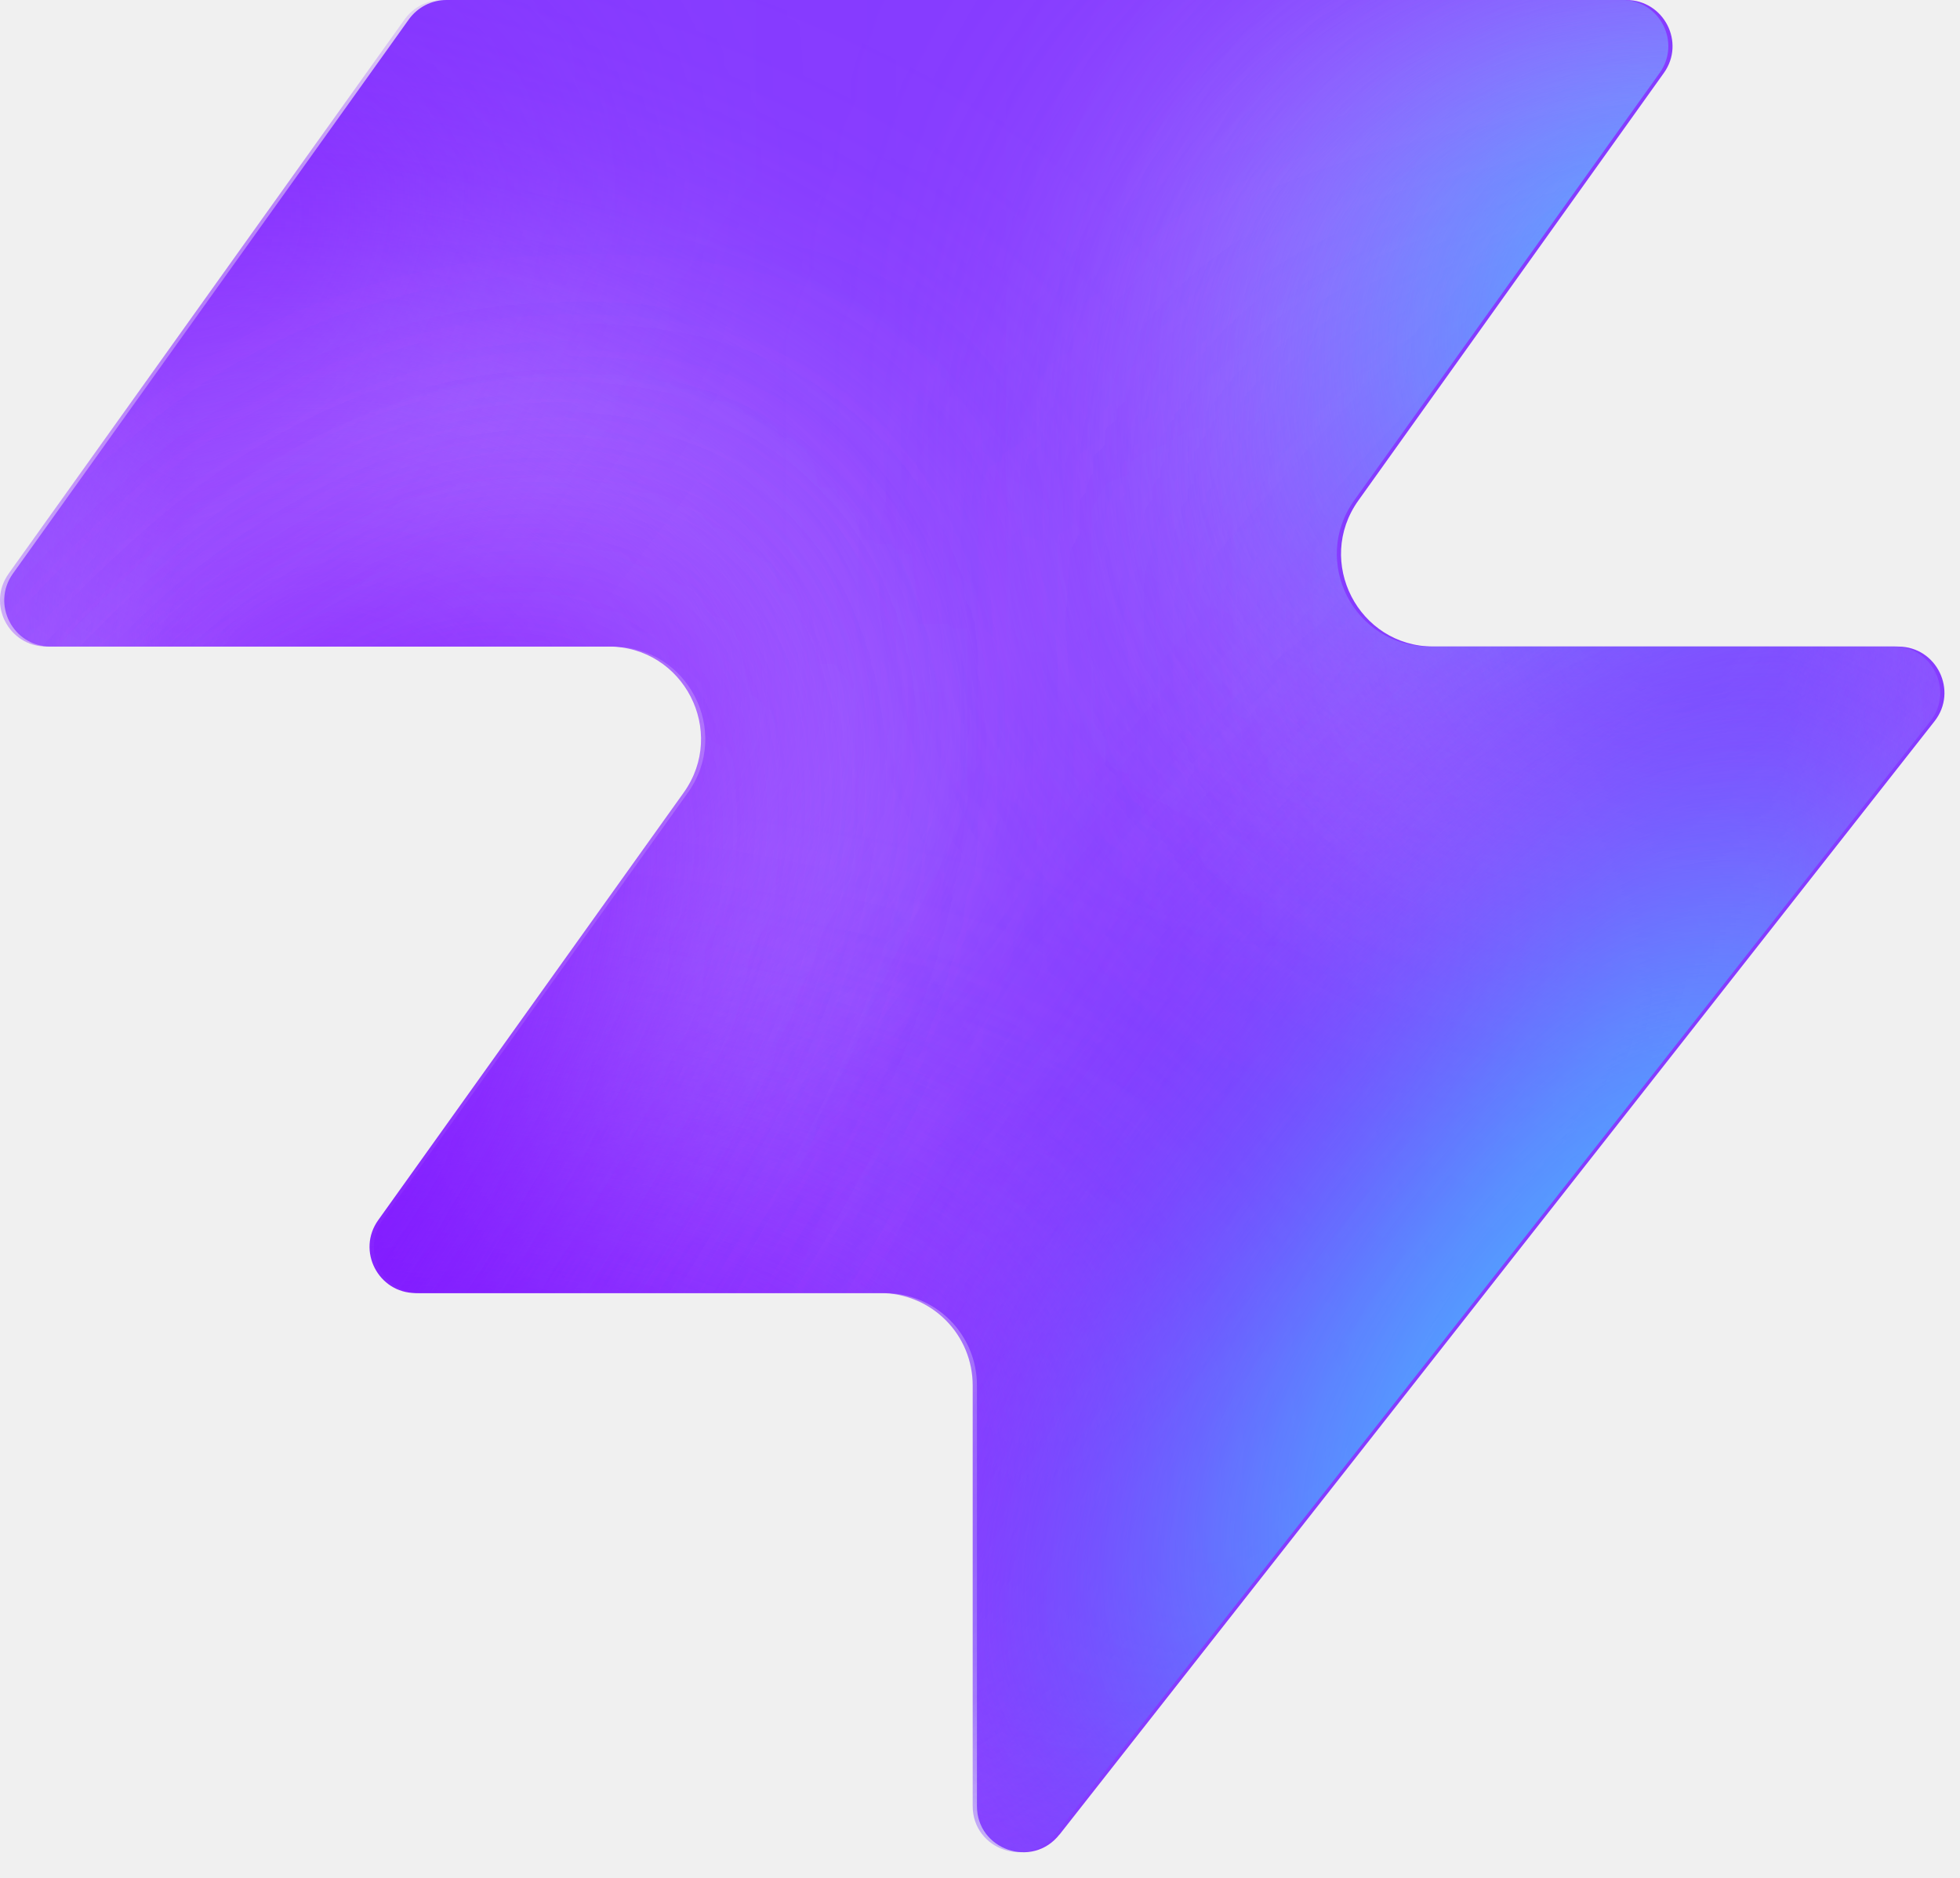
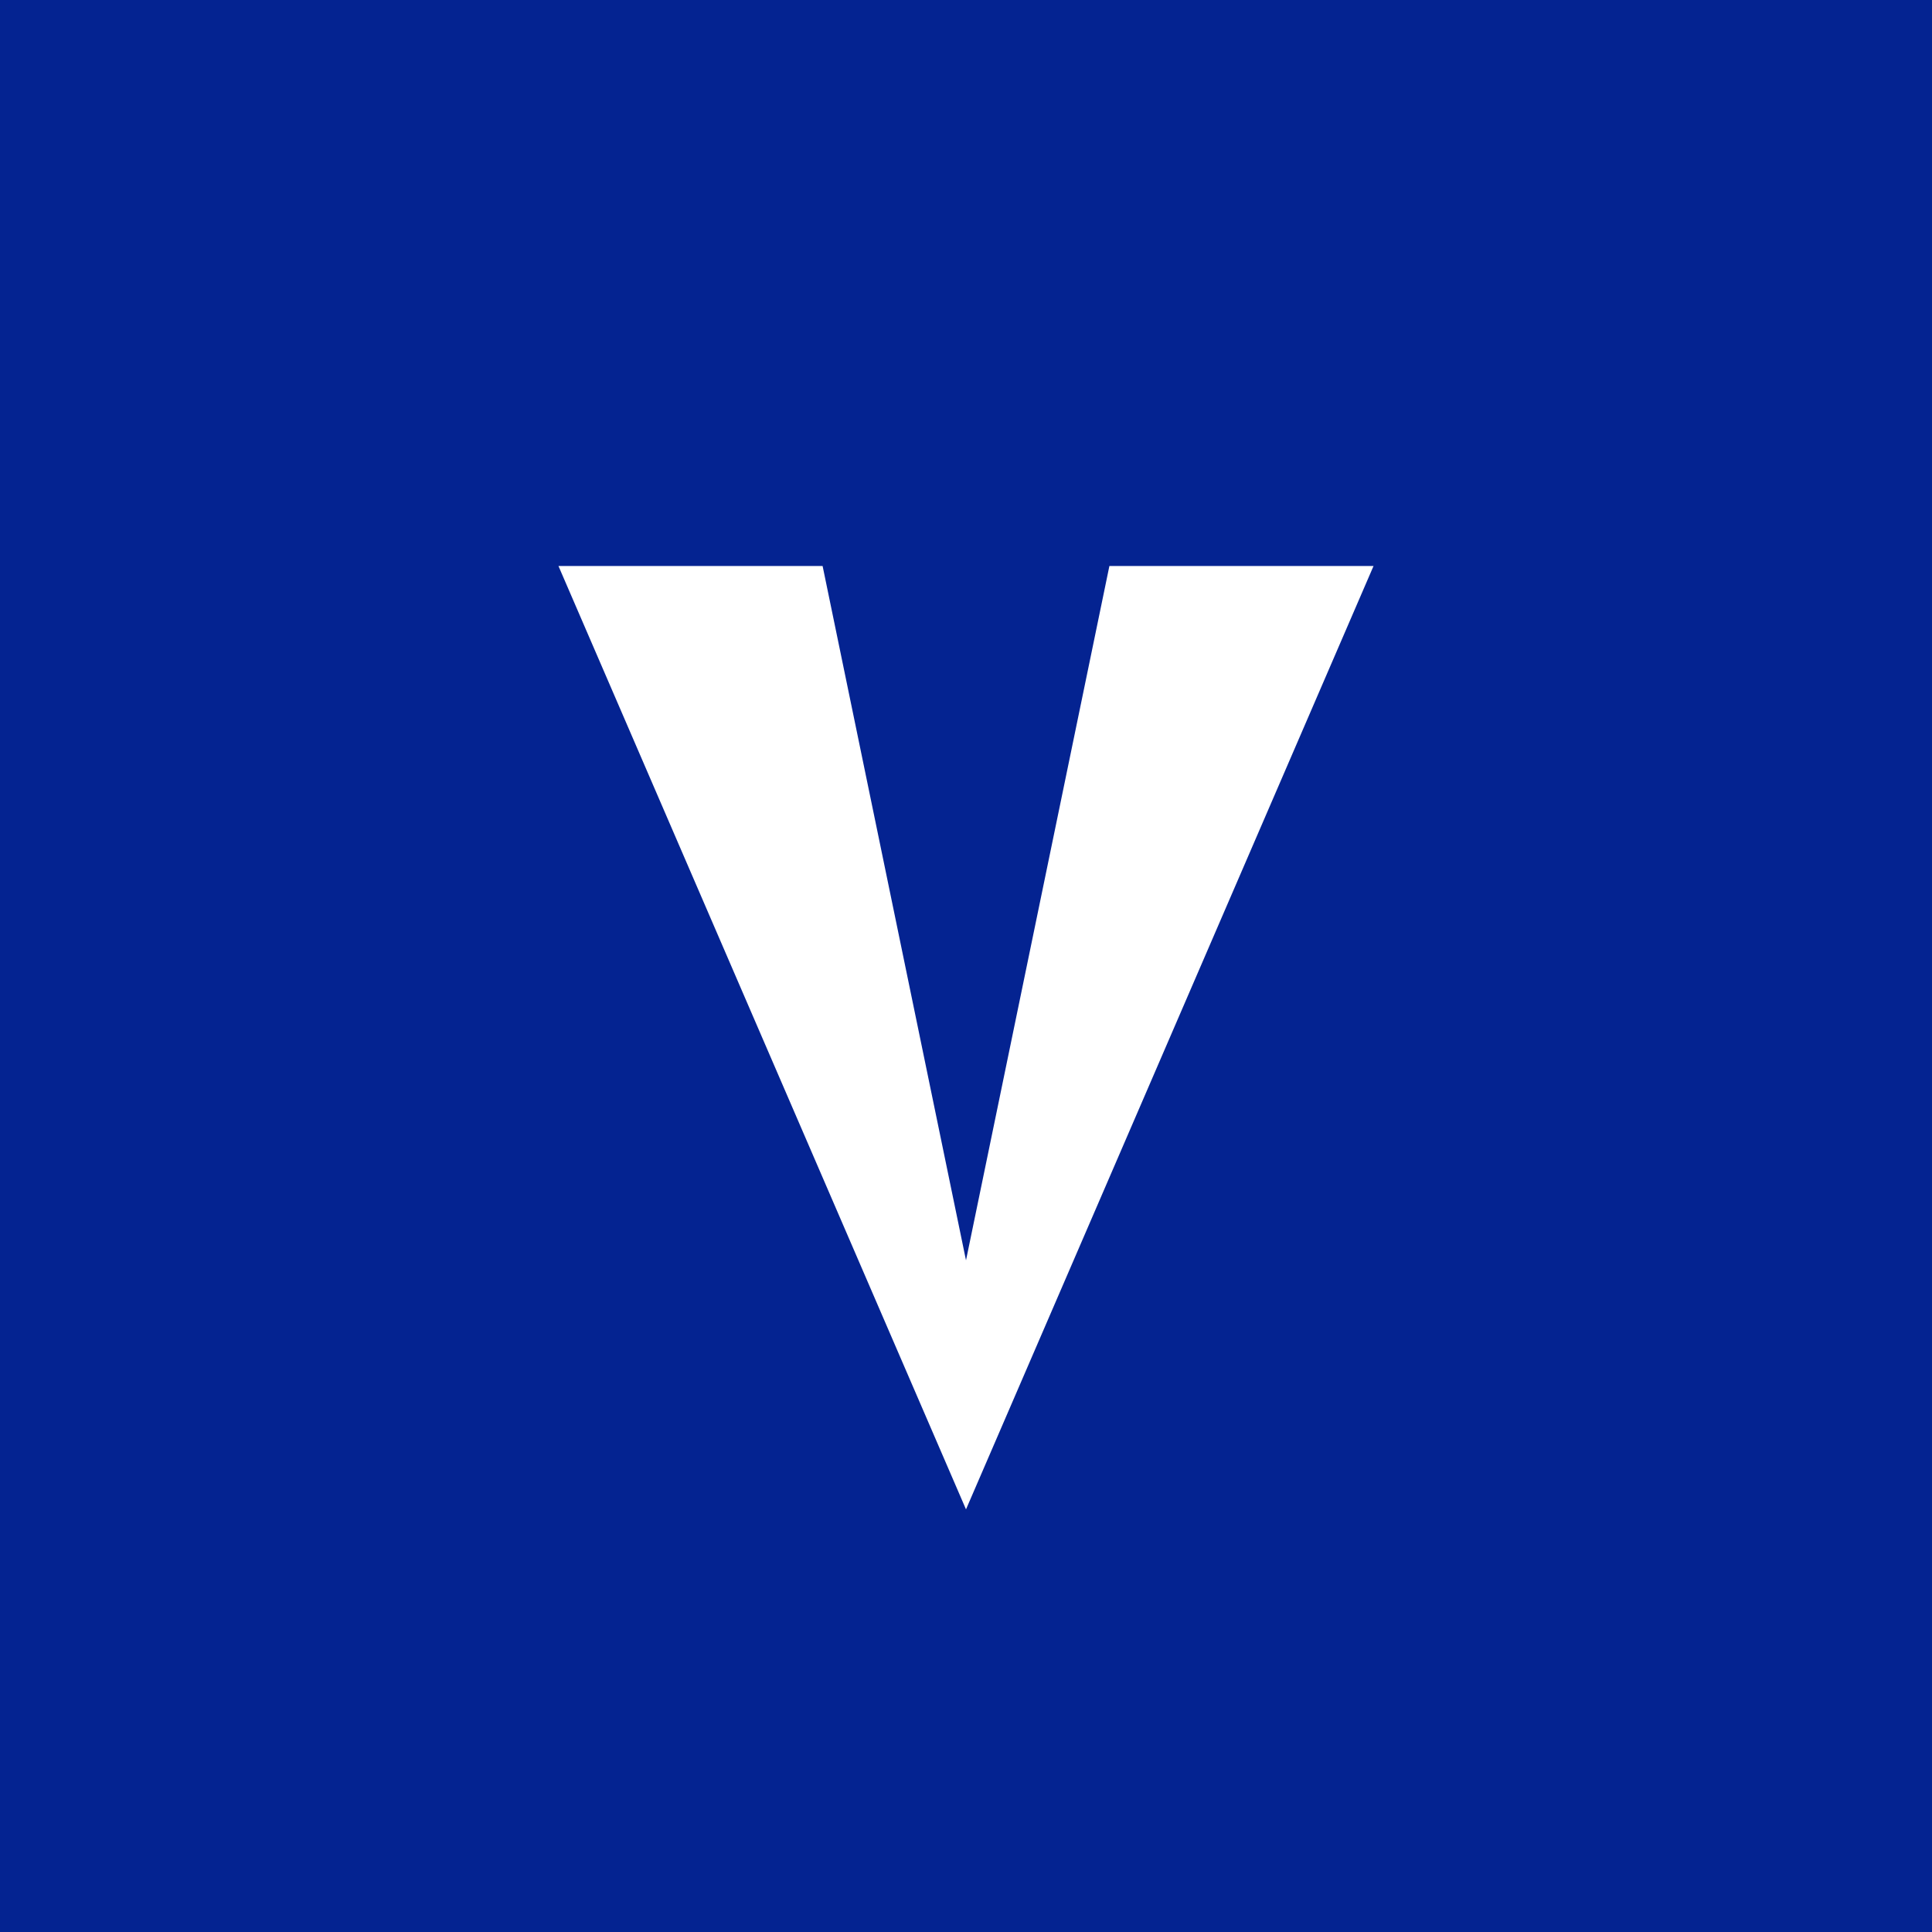
- <svg xmlns="http://www.w3.org/2000/svg" width="48" height="46" fill="none" viewBox="0 0 48 46">
-   <path fill="#863bff" d="M25.946 44.938c-.664.845-2.021.375-2.021-.698V33.937a2.26 2.26 0 0 0-2.262-2.262H10.287c-.92 0-1.456-1.04-.92-1.788l7.48-10.471c1.07-1.497 0-3.578-1.842-3.578H1.237c-.92 0-1.456-1.04-.92-1.788L10.013.474c.214-.297.556-.474.92-.474h28.894c.92 0 1.456 1.04.92 1.788l-7.48 10.471c-1.07 1.498 0 3.579 1.842 3.579h11.377c.943 0 1.473 1.088.89 1.83L25.947 44.94z" style="fill:#863bff;fill:color(display-p3 .525 .23 1);fill-opacity:1" />
-   <mask id="a" width="48" height="46" x="0" y="0" maskUnits="userSpaceOnUse" style="mask-type:alpha">
-     <path fill="#000" d="M25.842 44.938c-.664.844-2.021.375-2.021-.698V33.937a2.26 2.26 0 0 0-2.262-2.262H10.183c-.92 0-1.456-1.04-.92-1.788l7.48-10.471c1.07-1.498 0-3.579-1.842-3.579H1.133c-.92 0-1.456-1.04-.92-1.787L9.91.473c.214-.297.556-.474.92-.474h28.894c.92 0 1.456 1.04.92 1.788l-7.48 10.471c-1.07 1.498 0 3.578 1.842 3.578h11.377c.943 0 1.473 1.088.89 1.832L25.843 44.94z" style="fill:#000;fill-opacity:1" />
-   </mask>
-   <g mask="url(#a)">
-     <g filter="url(#b)">
-       <ellipse cx="5.508" cy="14.704" fill="#ede6ff" rx="5.508" ry="14.704" style="fill:#ede6ff;fill:color(display-p3 .927 .903 1);fill-opacity:1" transform="matrix(.00324 1 1 -.00324 -4.47 31.516)" />
-     </g>
-     <g filter="url(#c)">
-       <ellipse cx="10.399" cy="29.851" fill="#ede6ff" rx="10.399" ry="29.851" style="fill:#ede6ff;fill:color(display-p3 .927 .903 1);fill-opacity:1" transform="matrix(.00324 1 1 -.00324 -39.328 7.883)" />
-     </g>
-     <g filter="url(#d)">
-       <ellipse cx="5.508" cy="30.487" fill="#7e14ff" rx="5.508" ry="30.487" style="fill:#7e14ff;fill:color(display-p3 .492 .077 1);fill-opacity:1" transform="rotate(89.814 -25.913 -14.639)scale(1 -1)" />
-     </g>
-     <g filter="url(#e)">
-       <ellipse cx="5.508" cy="30.599" fill="#7e14ff" rx="5.508" ry="30.599" style="fill:#7e14ff;fill:color(display-p3 .492 .077 1);fill-opacity:1" transform="rotate(89.814 -32.644 -3.334)scale(1 -1)" />
-     </g>
-     <g filter="url(#f)">
-       <ellipse cx="5.508" cy="30.599" fill="#7e14ff" rx="5.508" ry="30.599" style="fill:#7e14ff;fill:color(display-p3 .492 .077 1);fill-opacity:1" transform="matrix(.00324 1 1 -.00324 -34.34 30.47)" />
-     </g>
-     <g filter="url(#g)">
-       <ellipse cx="14.072" cy="22.078" fill="#ede6ff" rx="14.072" ry="22.078" style="fill:#ede6ff;fill:color(display-p3 .927 .903 1);fill-opacity:1" transform="rotate(93.35 24.506 48.493)scale(-1 1)" />
-     </g>
-     <g filter="url(#h)">
-       <ellipse cx="3.47" cy="21.501" fill="#7e14ff" rx="3.47" ry="21.501" style="fill:#7e14ff;fill:color(display-p3 .492 .077 1);fill-opacity:1" transform="rotate(89.009 28.708 47.59)scale(-1 1)" />
-     </g>
-     <g filter="url(#i)">
-       <ellipse cx="3.47" cy="21.501" fill="#7e14ff" rx="3.47" ry="21.501" style="fill:#7e14ff;fill:color(display-p3 .492 .077 1);fill-opacity:1" transform="rotate(89.009 28.708 47.59)scale(-1 1)" />
-     </g>
-     <g filter="url(#j)">
-       <ellipse cx=".387" cy="8.972" fill="#7e14ff" rx="4.407" ry="29.108" style="fill:#7e14ff;fill:color(display-p3 .492 .077 1);fill-opacity:1" transform="rotate(39.51 .387 8.972)" />
-     </g>
-     <g filter="url(#k)">
-       <ellipse cx="47.523" cy="-6.092" fill="#7e14ff" rx="4.407" ry="29.108" style="fill:#7e14ff;fill:color(display-p3 .492 .077 1);fill-opacity:1" transform="rotate(37.892 47.523 -6.092)" />
-     </g>
-     <g filter="url(#l)">
-       <ellipse cx="41.412" cy="6.333" fill="#47bfff" rx="5.971" ry="9.665" style="fill:#47bfff;fill:color(display-p3 .28 .748 1);fill-opacity:1" transform="rotate(37.892 41.412 6.333)" />
-     </g>
-     <g filter="url(#m)">
-       <ellipse cx="-1.879" cy="38.332" fill="#7e14ff" rx="4.407" ry="29.108" style="fill:#7e14ff;fill:color(display-p3 .492 .077 1);fill-opacity:1" transform="rotate(37.892 -1.88 38.332)" />
-     </g>
-     <g filter="url(#n)">
-       <ellipse cx="-1.879" cy="38.332" fill="#7e14ff" rx="4.407" ry="29.108" style="fill:#7e14ff;fill:color(display-p3 .492 .077 1);fill-opacity:1" transform="rotate(37.892 -1.88 38.332)" />
-     </g>
-     <g filter="url(#o)">
-       <ellipse cx="35.651" cy="29.907" fill="#7e14ff" rx="4.407" ry="29.108" style="fill:#7e14ff;fill:color(display-p3 .492 .077 1);fill-opacity:1" transform="rotate(37.892 35.651 29.907)" />
-     </g>
-     <g filter="url(#p)">
-       <ellipse cx="38.418" cy="32.4" fill="#47bfff" rx="5.971" ry="15.297" style="fill:#47bfff;fill:color(display-p3 .28 .748 1);fill-opacity:1" transform="rotate(37.892 38.418 32.4)" />
-     </g>
-   </g>
-   <defs>
-     <filter id="b" width="60.045" height="41.654" x="-19.77" y="16.149" color-interpolation-filters="sRGB" filterUnits="userSpaceOnUse">
-       <feFlood flood-opacity="0" result="BackgroundImageFix" />
-       <feBlend in="SourceGraphic" in2="BackgroundImageFix" result="shape" />
-       <feGaussianBlur result="effect1_foregroundBlur_2002_17158" stdDeviation="7.659" />
-     </filter>
-     <filter id="c" width="90.34" height="51.437" x="-54.613" y="-7.533" color-interpolation-filters="sRGB" filterUnits="userSpaceOnUse">
-       <feFlood flood-opacity="0" result="BackgroundImageFix" />
-       <feBlend in="SourceGraphic" in2="BackgroundImageFix" result="shape" />
-       <feGaussianBlur result="effect1_foregroundBlur_2002_17158" stdDeviation="7.659" />
-     </filter>
-     <filter id="d" width="79.355" height="29.4" x="-49.64" y="2.03" color-interpolation-filters="sRGB" filterUnits="userSpaceOnUse">
-       <feFlood flood-opacity="0" result="BackgroundImageFix" />
-       <feBlend in="SourceGraphic" in2="BackgroundImageFix" result="shape" />
-       <feGaussianBlur result="effect1_foregroundBlur_2002_17158" stdDeviation="4.596" />
-     </filter>
-     <filter id="e" width="79.579" height="29.4" x="-45.045" y="20.029" color-interpolation-filters="sRGB" filterUnits="userSpaceOnUse">
-       <feFlood flood-opacity="0" result="BackgroundImageFix" />
-       <feBlend in="SourceGraphic" in2="BackgroundImageFix" result="shape" />
-       <feGaussianBlur result="effect1_foregroundBlur_2002_17158" stdDeviation="4.596" />
-     </filter>
-     <filter id="f" width="79.579" height="29.4" x="-43.513" y="21.178" color-interpolation-filters="sRGB" filterUnits="userSpaceOnUse">
-       <feFlood flood-opacity="0" result="BackgroundImageFix" />
-       <feBlend in="SourceGraphic" in2="BackgroundImageFix" result="shape" />
-       <feGaussianBlur result="effect1_foregroundBlur_2002_17158" stdDeviation="4.596" />
-     </filter>
-     <filter id="g" width="74.749" height="58.852" x="15.756" y="-17.901" color-interpolation-filters="sRGB" filterUnits="userSpaceOnUse">
-       <feFlood flood-opacity="0" result="BackgroundImageFix" />
-       <feBlend in="SourceGraphic" in2="BackgroundImageFix" result="shape" />
-       <feGaussianBlur result="effect1_foregroundBlur_2002_17158" stdDeviation="7.659" />
-     </filter>
-     <filter id="h" width="61.377" height="25.362" x="23.548" y="2.284" color-interpolation-filters="sRGB" filterUnits="userSpaceOnUse">
-       <feFlood flood-opacity="0" result="BackgroundImageFix" />
-       <feBlend in="SourceGraphic" in2="BackgroundImageFix" result="shape" />
-       <feGaussianBlur result="effect1_foregroundBlur_2002_17158" stdDeviation="4.596" />
-     </filter>
-     <filter id="i" width="61.377" height="25.362" x="23.548" y="2.284" color-interpolation-filters="sRGB" filterUnits="userSpaceOnUse">
-       <feFlood flood-opacity="0" result="BackgroundImageFix" />
-       <feBlend in="SourceGraphic" in2="BackgroundImageFix" result="shape" />
-       <feGaussianBlur result="effect1_foregroundBlur_2002_17158" stdDeviation="4.596" />
-     </filter>
-     <filter id="j" width="56.045" height="63.649" x="-27.636" y="-22.853" color-interpolation-filters="sRGB" filterUnits="userSpaceOnUse">
-       <feFlood flood-opacity="0" result="BackgroundImageFix" />
-       <feBlend in="SourceGraphic" in2="BackgroundImageFix" result="shape" />
-       <feGaussianBlur result="effect1_foregroundBlur_2002_17158" stdDeviation="4.596" />
-     </filter>
-     <filter id="k" width="54.814" height="64.646" x="20.116" y="-38.415" color-interpolation-filters="sRGB" filterUnits="userSpaceOnUse">
-       <feFlood flood-opacity="0" result="BackgroundImageFix" />
-       <feBlend in="SourceGraphic" in2="BackgroundImageFix" result="shape" />
-       <feGaussianBlur result="effect1_foregroundBlur_2002_17158" stdDeviation="4.596" />
-     </filter>
-     <filter id="l" width="33.541" height="35.313" x="24.641" y="-11.323" color-interpolation-filters="sRGB" filterUnits="userSpaceOnUse">
-       <feFlood flood-opacity="0" result="BackgroundImageFix" />
-       <feBlend in="SourceGraphic" in2="BackgroundImageFix" result="shape" />
-       <feGaussianBlur result="effect1_foregroundBlur_2002_17158" stdDeviation="4.596" />
-     </filter>
-     <filter id="m" width="54.814" height="64.646" x="-29.286" y="6.009" color-interpolation-filters="sRGB" filterUnits="userSpaceOnUse">
-       <feFlood flood-opacity="0" result="BackgroundImageFix" />
-       <feBlend in="SourceGraphic" in2="BackgroundImageFix" result="shape" />
-       <feGaussianBlur result="effect1_foregroundBlur_2002_17158" stdDeviation="4.596" />
-     </filter>
-     <filter id="n" width="54.814" height="64.646" x="-29.286" y="6.009" color-interpolation-filters="sRGB" filterUnits="userSpaceOnUse">
-       <feFlood flood-opacity="0" result="BackgroundImageFix" />
-       <feBlend in="SourceGraphic" in2="BackgroundImageFix" result="shape" />
-       <feGaussianBlur result="effect1_foregroundBlur_2002_17158" stdDeviation="4.596" />
-     </filter>
-     <filter id="o" width="54.814" height="64.646" x="8.244" y="-2.416" color-interpolation-filters="sRGB" filterUnits="userSpaceOnUse">
-       <feFlood flood-opacity="0" result="BackgroundImageFix" />
-       <feBlend in="SourceGraphic" in2="BackgroundImageFix" result="shape" />
-       <feGaussianBlur result="effect1_foregroundBlur_2002_17158" stdDeviation="4.596" />
-     </filter>
-     <filter id="p" width="39.409" height="43.623" x="18.713" y="10.588" color-interpolation-filters="sRGB" filterUnits="userSpaceOnUse">
-       <feFlood flood-opacity="0" result="BackgroundImageFix" />
-       <feBlend in="SourceGraphic" in2="BackgroundImageFix" result="shape" />
-       <feGaussianBlur result="effect1_foregroundBlur_2002_17158" stdDeviation="4.596" />
-     </filter>
-   </defs>
+ <svg xmlns="http://www.w3.org/2000/svg" width="512" height="512" viewBox="0 0 512 512">
+   <rect width="512" height="512" fill="#042391" />
+   <polygon points="148,150 256,400 364,150 294,150 256,334 218,150" fill="#fff" />
</svg>
